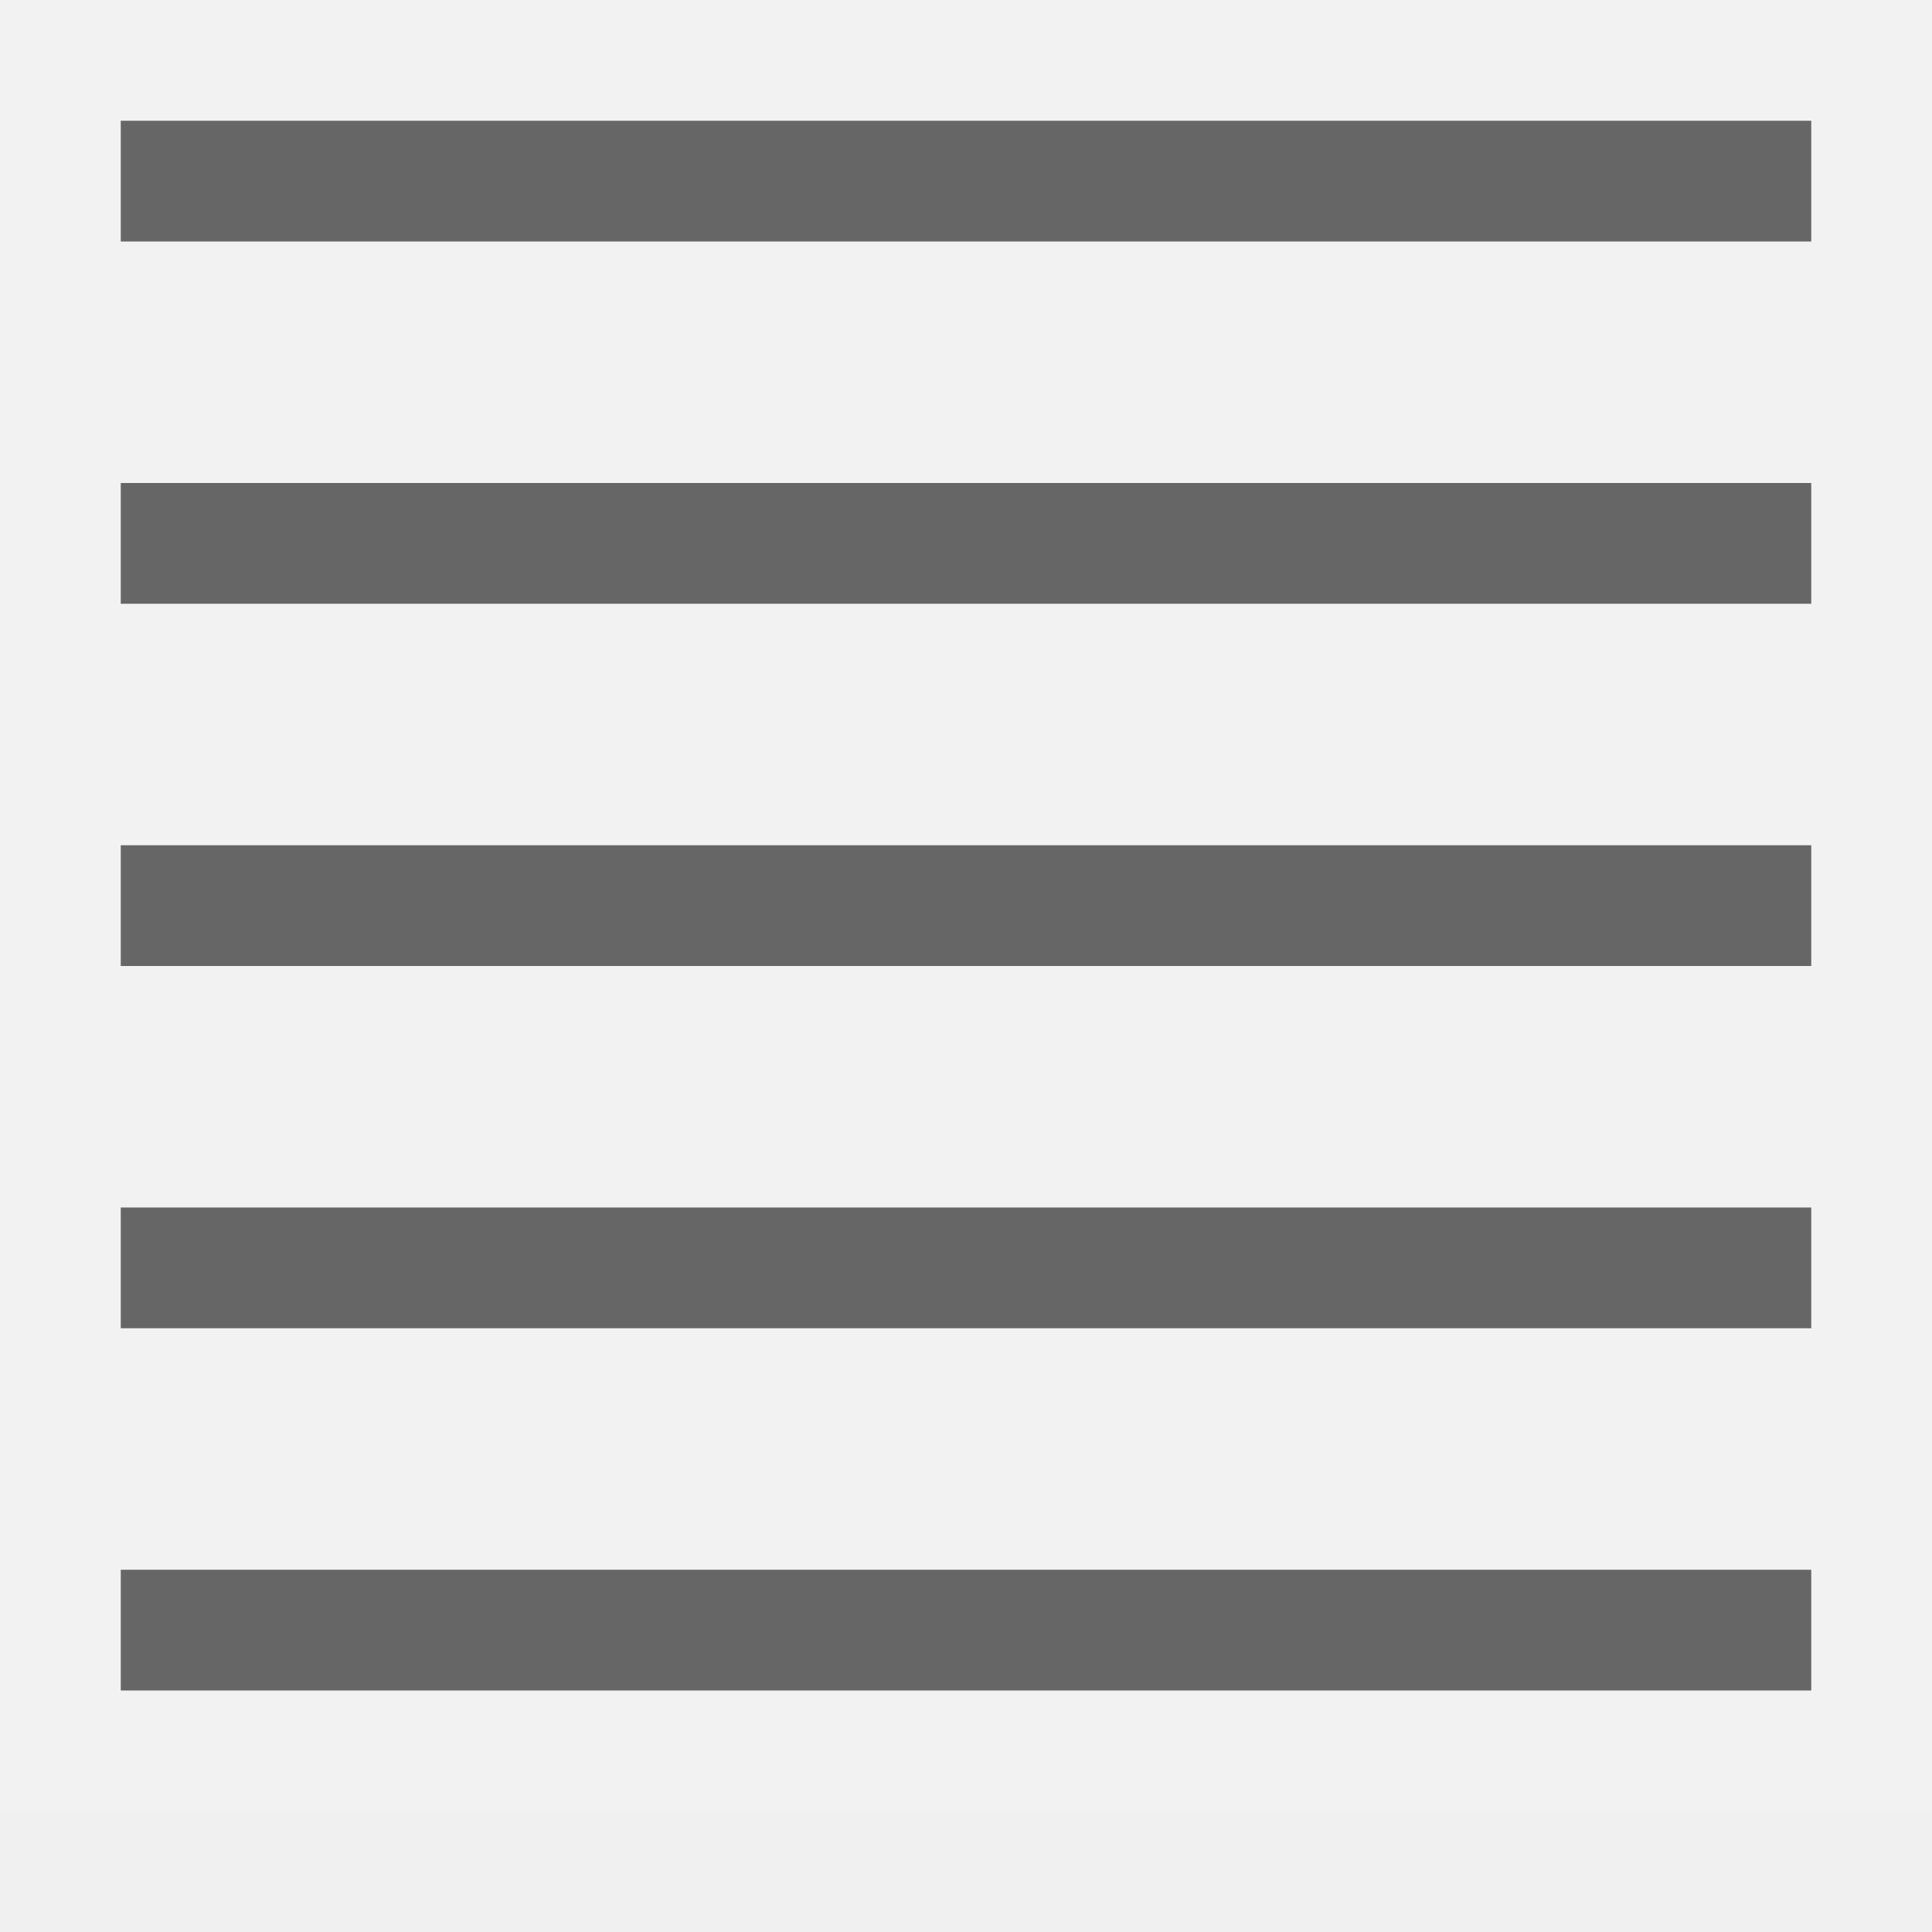
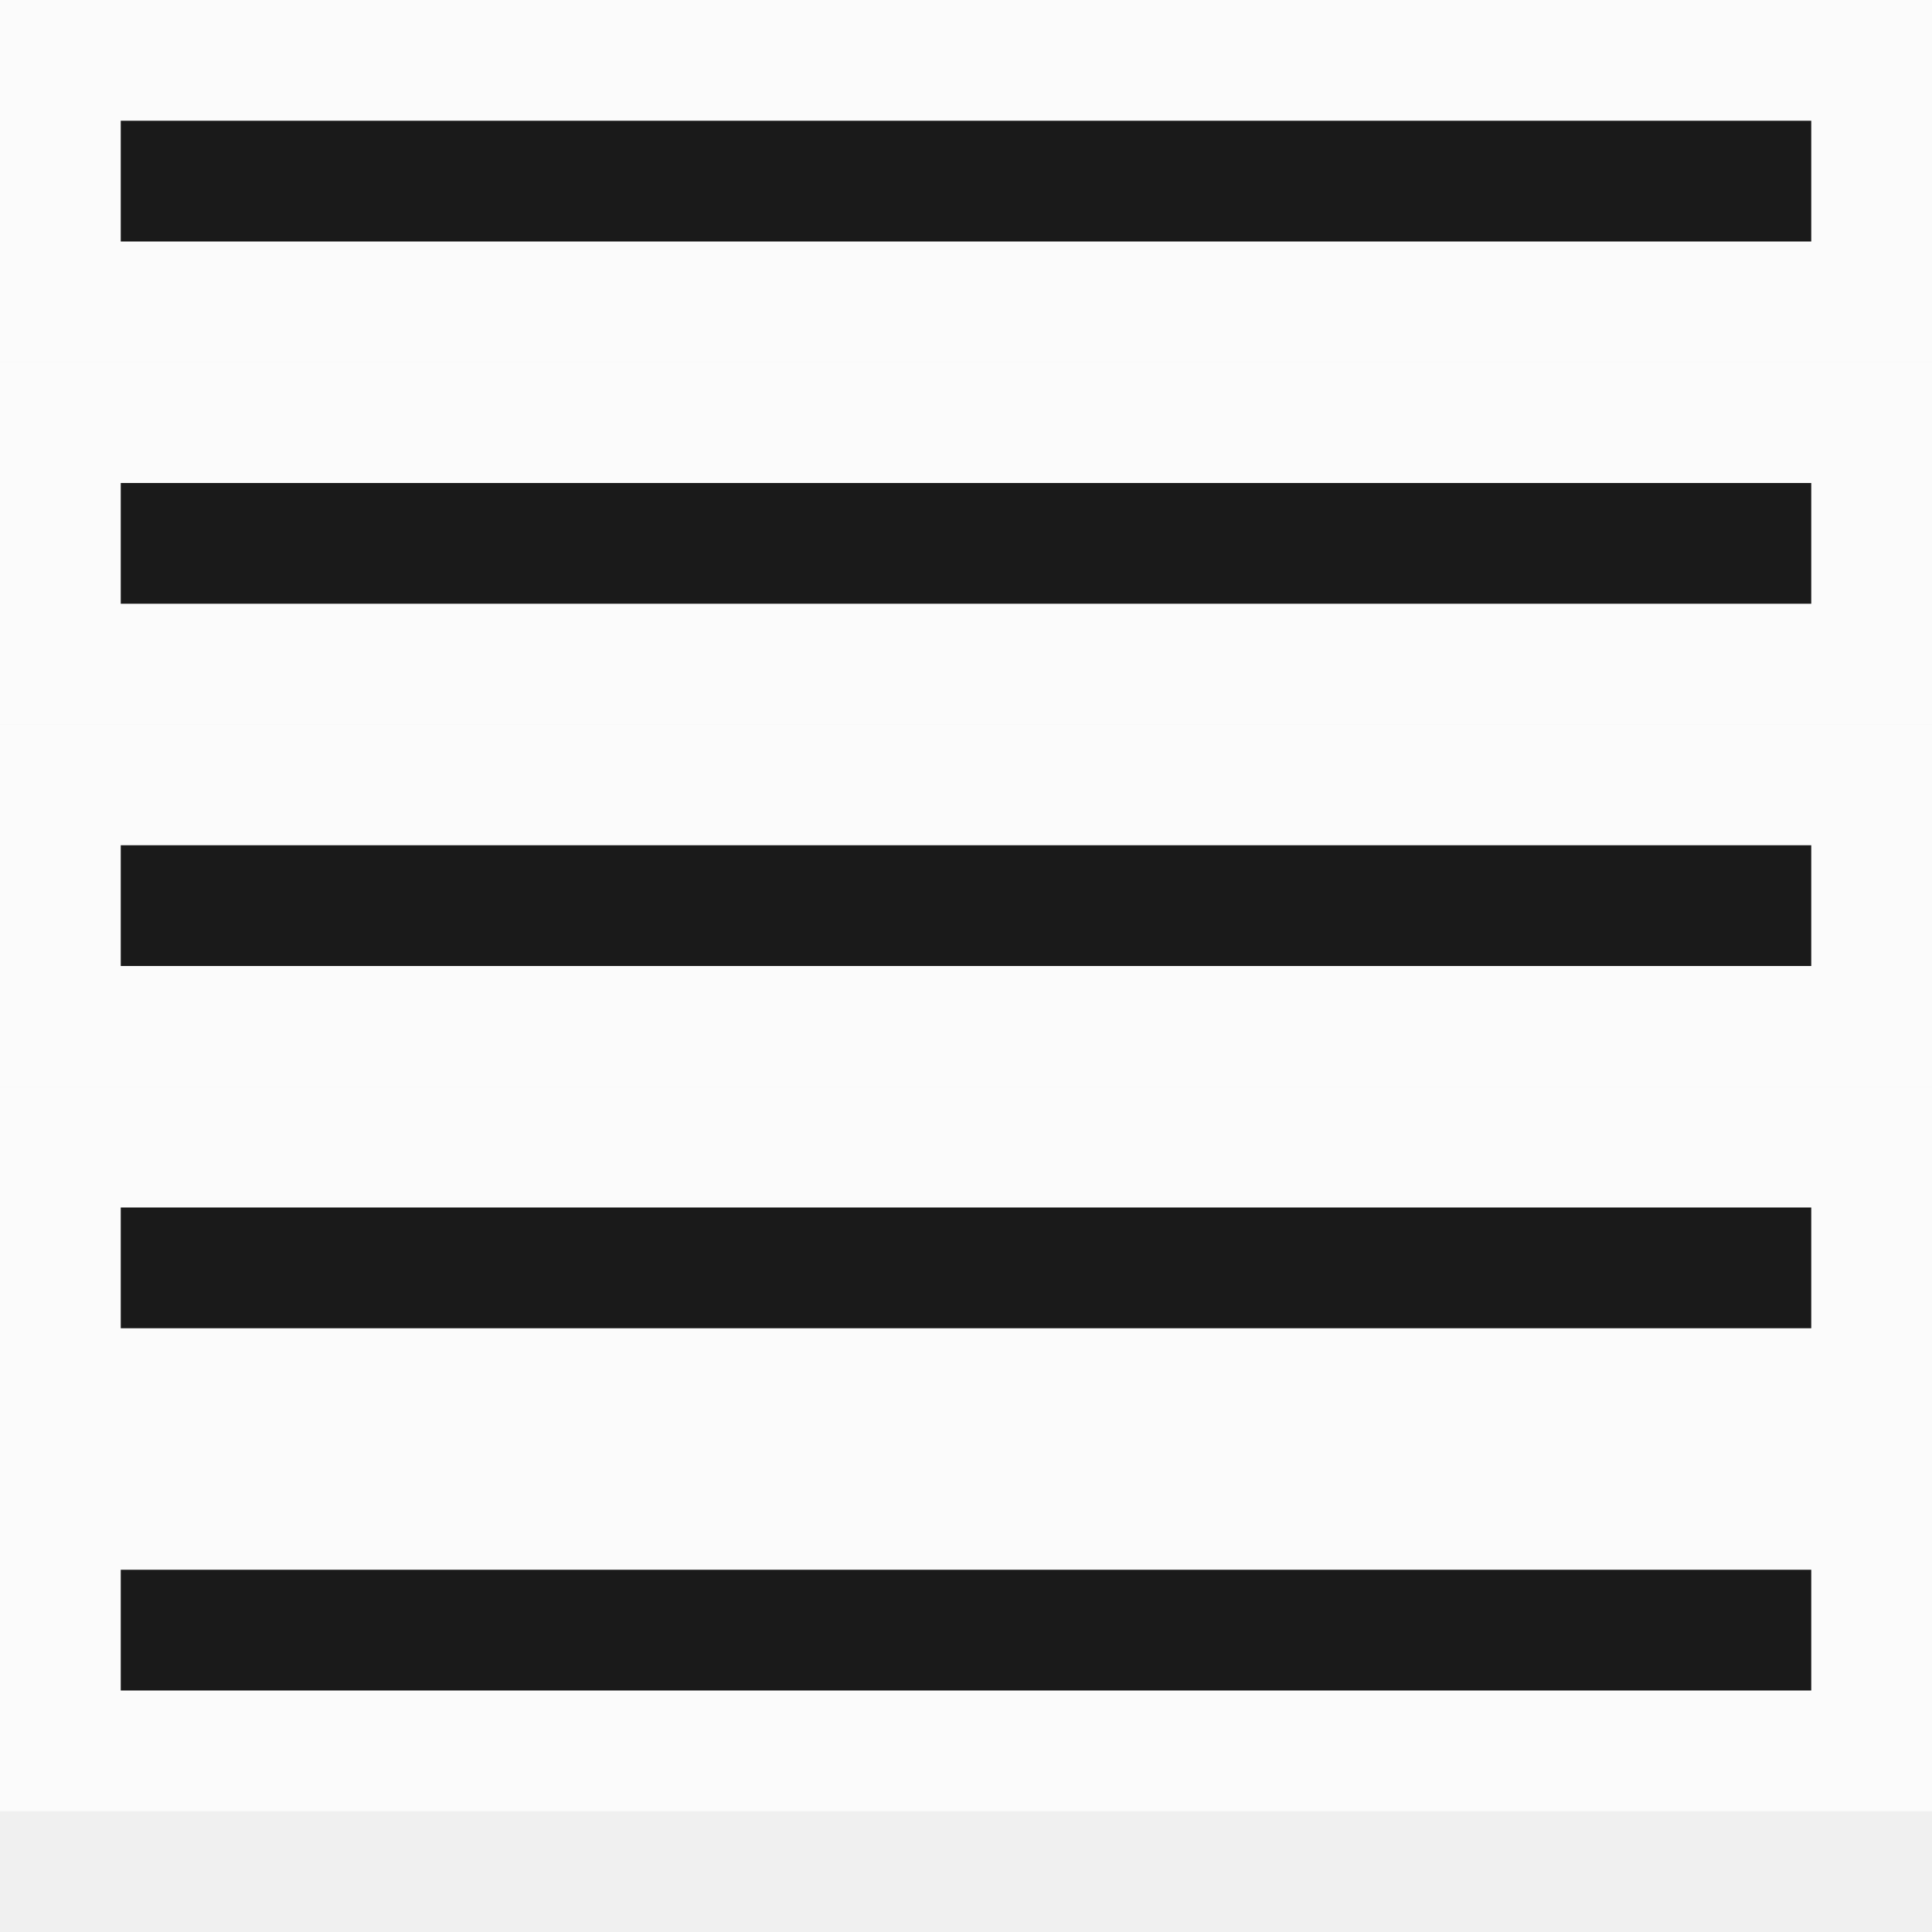
<svg xmlns="http://www.w3.org/2000/svg" id="svg14" version="1.1" width="16" height="16">
  <defs id="defs18" />
-   <g style="stroke:#f2f2f2;stroke-width:2" color="#bebebe" transform="translate(-633 -77)" id="g855">
-     <rect fill="#666" height="1" overflow="visible" style="marker:none;stroke:#f2f2f2;stroke-width:2" width="14" x="634" y="78" id="rect845" />
-     <rect fill="#666" height="1" overflow="visible" style="marker:none;stroke:#f2f2f2;stroke-width:2" width="14" x="634" y="81" id="rect847" />
-     <rect fill="#666" height="1" overflow="visible" style="marker:none;stroke:#f2f2f2;stroke-width:2" width="14" x="634" y="87" id="rect849" />
-     <rect fill="#666" height="1" overflow="visible" style="marker:none;stroke:#f2f2f2;stroke-width:2" width="14" x="634" y="90" id="rect851" />
-     <rect fill="#666" height="1" overflow="visible" style="marker:none;stroke:#f2f2f2;stroke-width:2" width="14" x="634" y="84" id="rect853" />
+   <g style="stroke:#ffffff;stroke-width:2;fill:none;opacity:0.7" color="#bebebe" transform="translate(-633 -77)" id="g855">
+     <rect fill="#666" height="1" overflow="visible" style="marker:none;stroke:#ffffff;stroke-width:2;fill:none" width="14" x="634" y="78" id="rect845" />
+     <rect fill="#666" height="1" overflow="visible" style="marker:none;stroke:#ffffff;stroke-width:2;fill:none" width="14" x="634" y="81" id="rect847" />
+     <rect fill="#666" height="1" overflow="visible" style="marker:none;stroke:#ffffff;stroke-width:2;fill:none" width="14" x="634" y="87" id="rect849" />
+     <rect fill="#666" height="1" overflow="visible" style="marker:none;stroke:#ffffff;stroke-width:2;fill:none" width="14" x="634" y="90" id="rect851" />
+     <rect fill="#666" height="1" overflow="visible" style="marker:none;stroke:#ffffff;stroke-width:2;fill:none" width="14" x="634" y="84" id="rect853" />
  </g>
-   <g id="g12" transform="translate(-633 -77)" color="#bebebe">
-     <rect id="rect2" y="78" x="634" width="14" style="marker:none" overflow="visible" height="1" fill="#666" />
-     <rect id="rect4" y="81" x="634" width="14" style="marker:none" overflow="visible" height="1" fill="#666" />
-     <rect id="rect6" y="87" x="634" width="14" style="marker:none" overflow="visible" height="1" fill="#666" />
-     <rect id="rect8" y="90" x="634" width="14" style="marker:none" overflow="visible" height="1" fill="#666" />
-     <rect id="rect10" y="84" x="634" width="14" style="marker:none" overflow="visible" height="1" fill="#666" />
+   <g id="g12" transform="translate(-633 -77)" color="#bebebe" style="fill:#1a1a1a">
+     <rect id="rect2" y="78" x="634" width="14" style="marker:none;fill:#1a1a1a" overflow="visible" height="1" fill="#666" />
+     <rect id="rect4" y="81" x="634" width="14" style="marker:none;fill:#1a1a1a" overflow="visible" height="1" fill="#666" />
+     <rect id="rect6" y="87" x="634" width="14" style="marker:none;fill:#1a1a1a" overflow="visible" height="1" fill="#666" />
+     <rect id="rect8" y="90" x="634" width="14" style="marker:none;fill:#1a1a1a" overflow="visible" height="1" fill="#666" />
+     <rect id="rect10" y="84" x="634" width="14" style="marker:none;fill:#1a1a1a" overflow="visible" height="1" fill="#666" />
  </g>
</svg>
